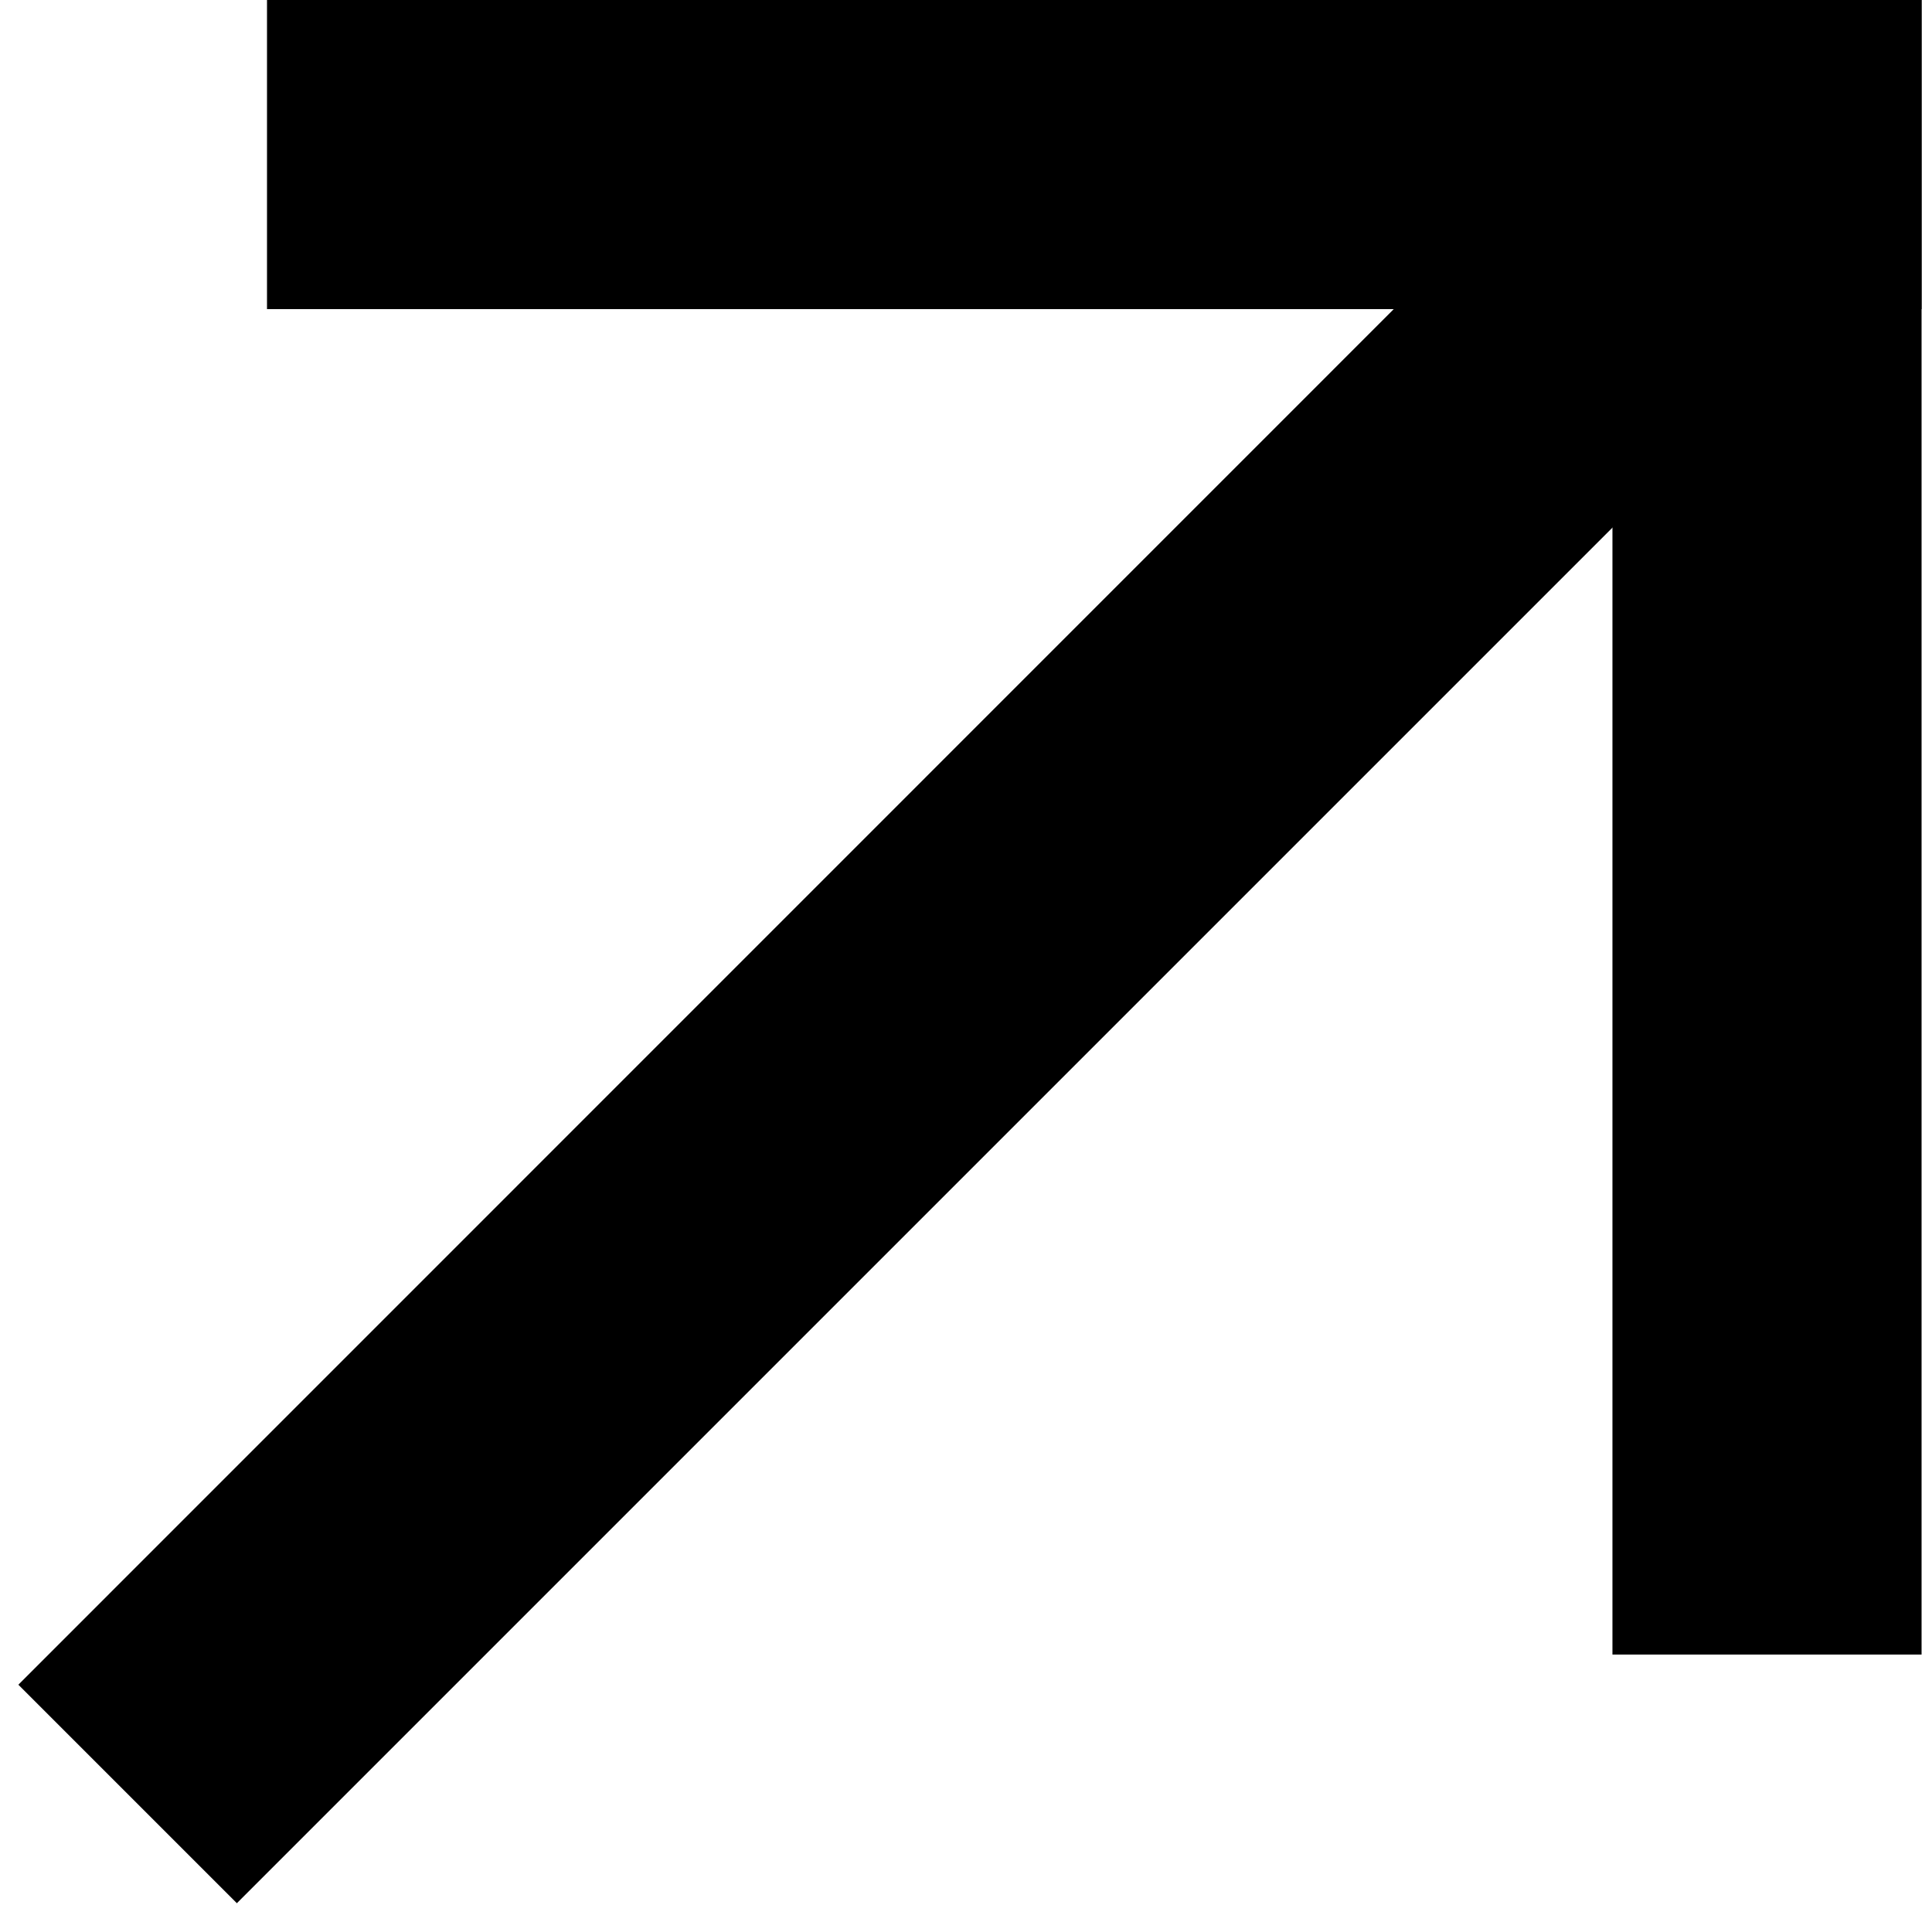
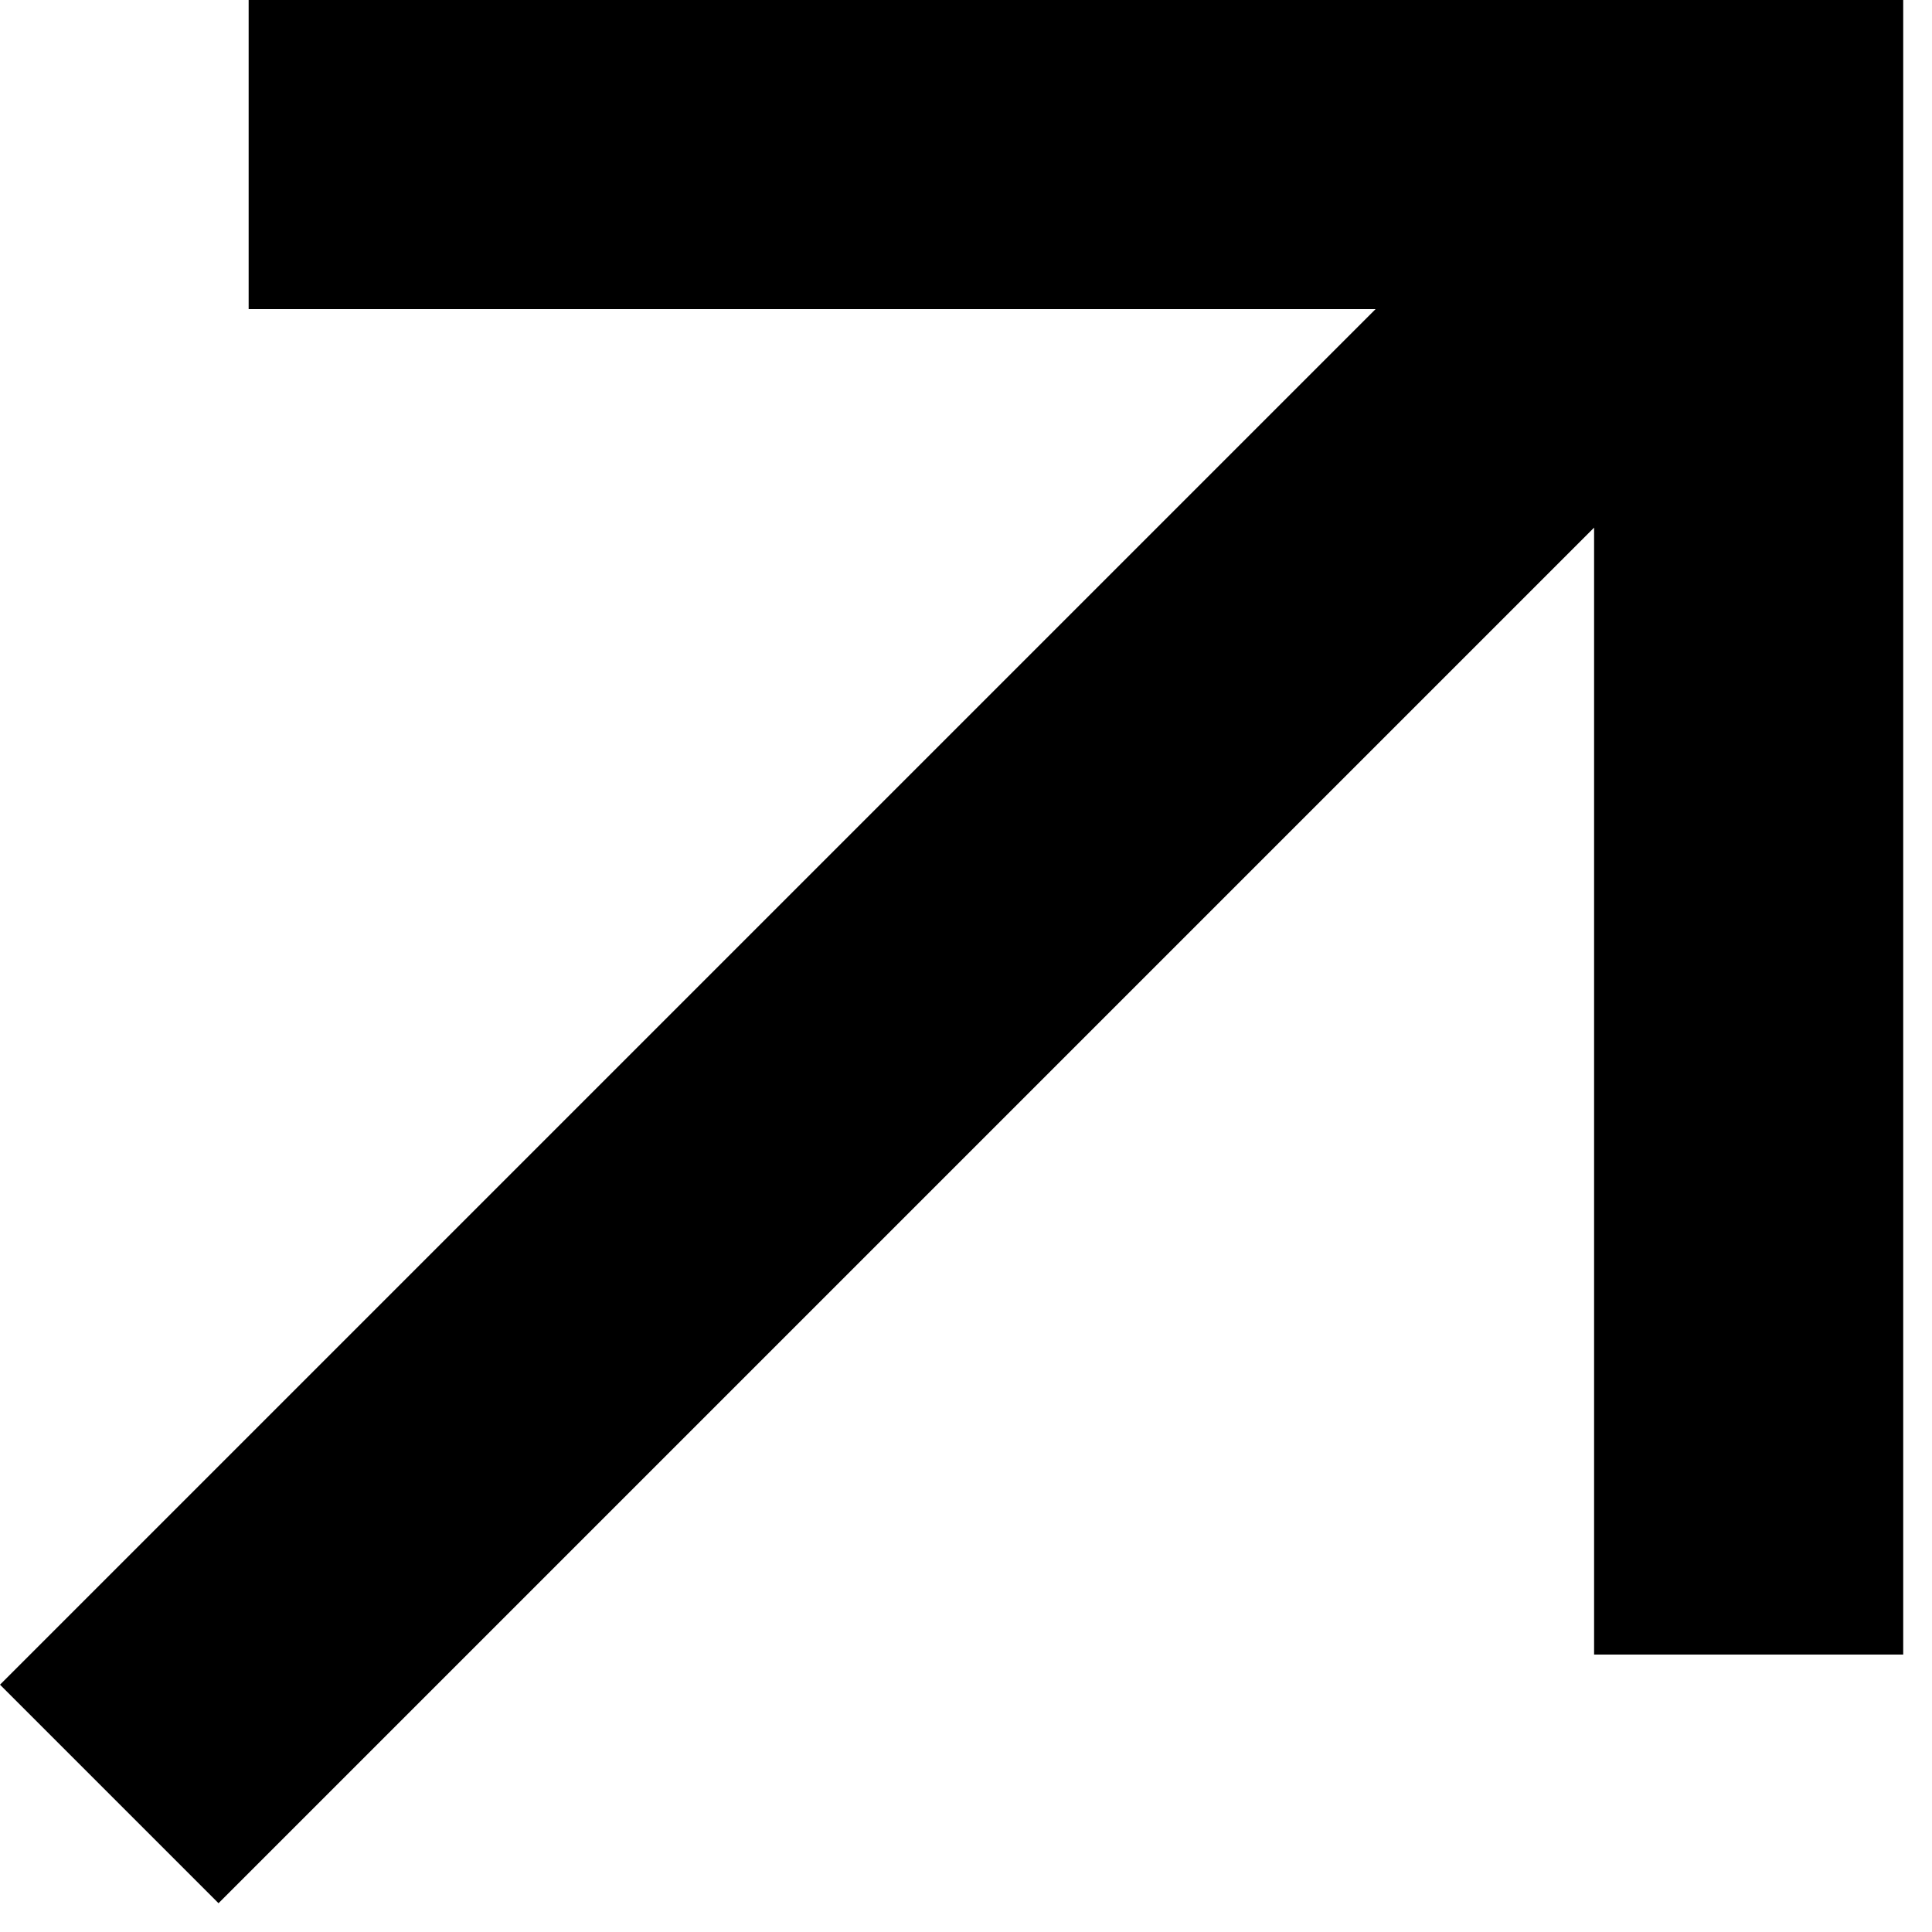
- <svg xmlns="http://www.w3.org/2000/svg" width="100%" height="100%" viewBox="0 0 10 10" version="1.1" xml:space="preserve" style="fill-rule:evenodd;clip-rule:evenodd;stroke-linejoin:round;stroke-miterlimit:1.414;">
-   <rect id="External" x="0" y="0" width="9.946" height="9.884" style="fill:none;" />
-   <clipPath id="_clip1">
-     <rect x="0" y="0" width="9.946" height="9.884" />
-   </clipPath>
-   <g clip-path="url(#_clip1)">
-     <path d="M0.095,8.72l1.131,1.131l7.92,-7.92l-1.132,-1.131l-7.919,7.92Z" />
-     <rect x="8.346" y="0" width="1.6" height="8.564" />
-     <path d="M1.382,0l0,1.6l8.564,0l0,-1.6l-8.564,0Z" />
-   </g>
+ <svg xmlns="http://www.w3.org/2000/svg" viewBox="0 0 10 10" fill-rule="evenodd" clip-rule="evenodd" stroke-linejoin="round" stroke-miterlimit="1.414">
+   <path d="M9.851 8.564h-1.6V2.731l-7.12 7.12L0 8.72 7.12 1.6H1.287V0h8.564v8.564z" />
</svg>
